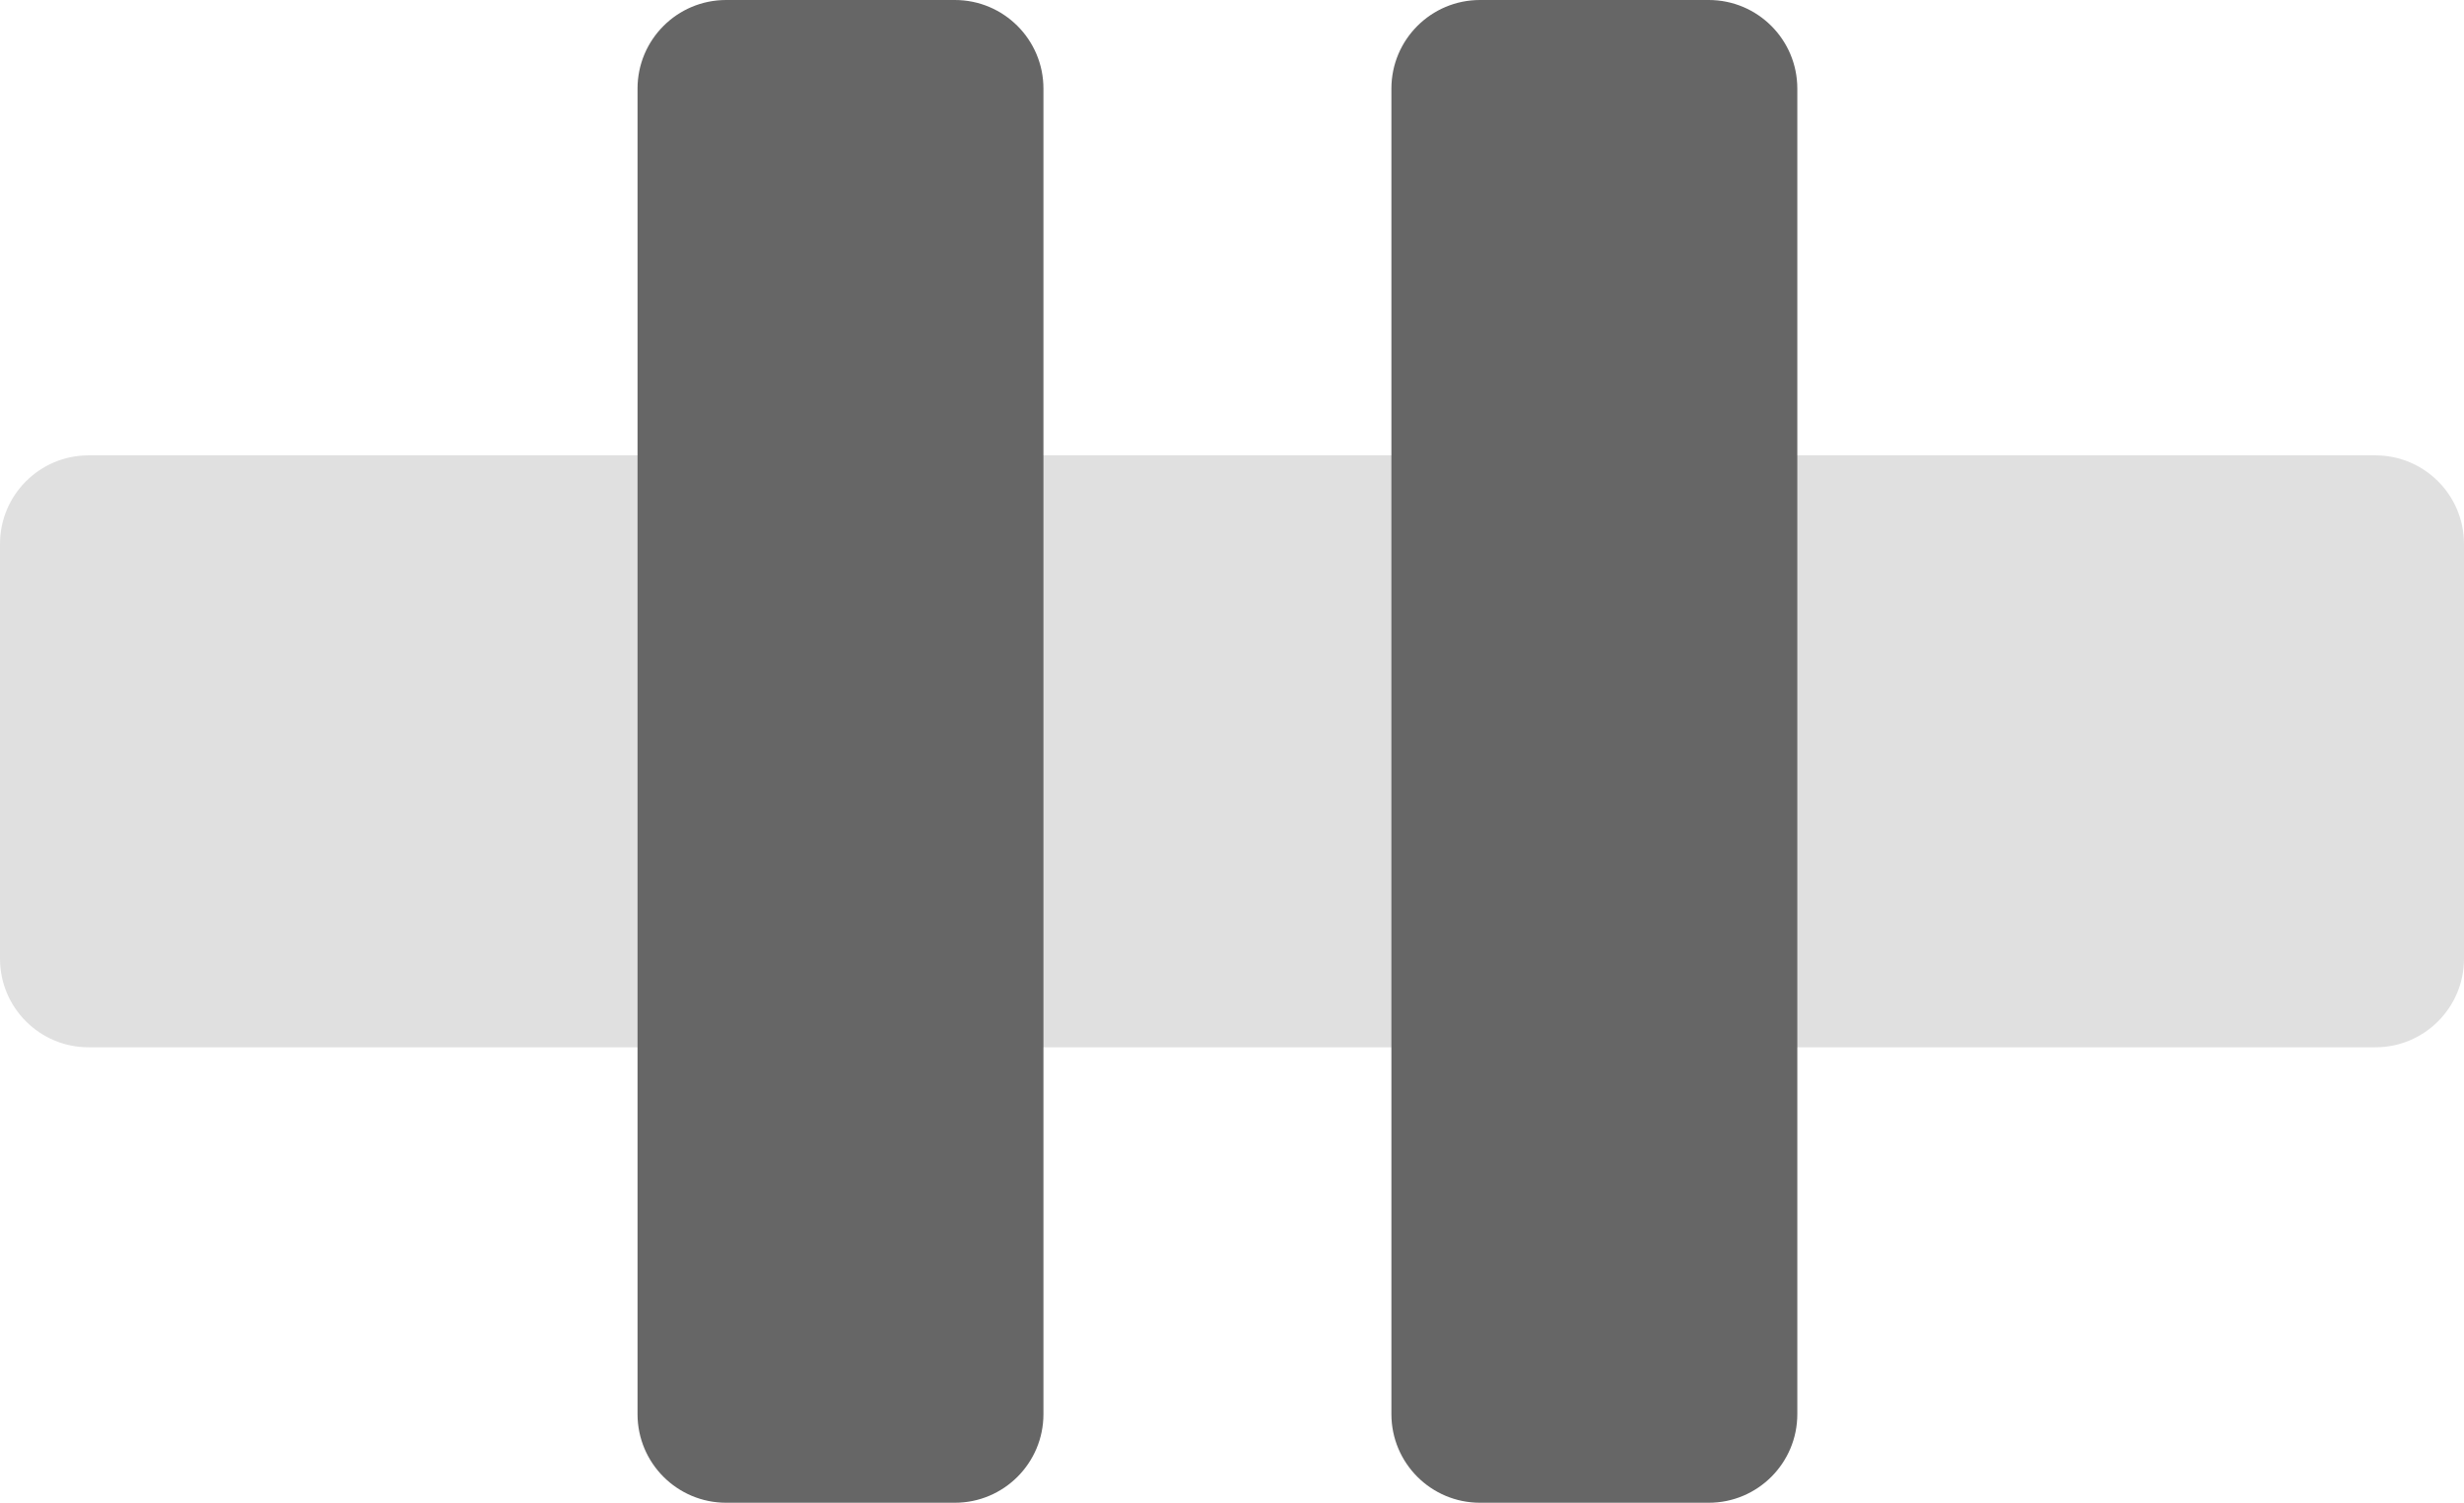
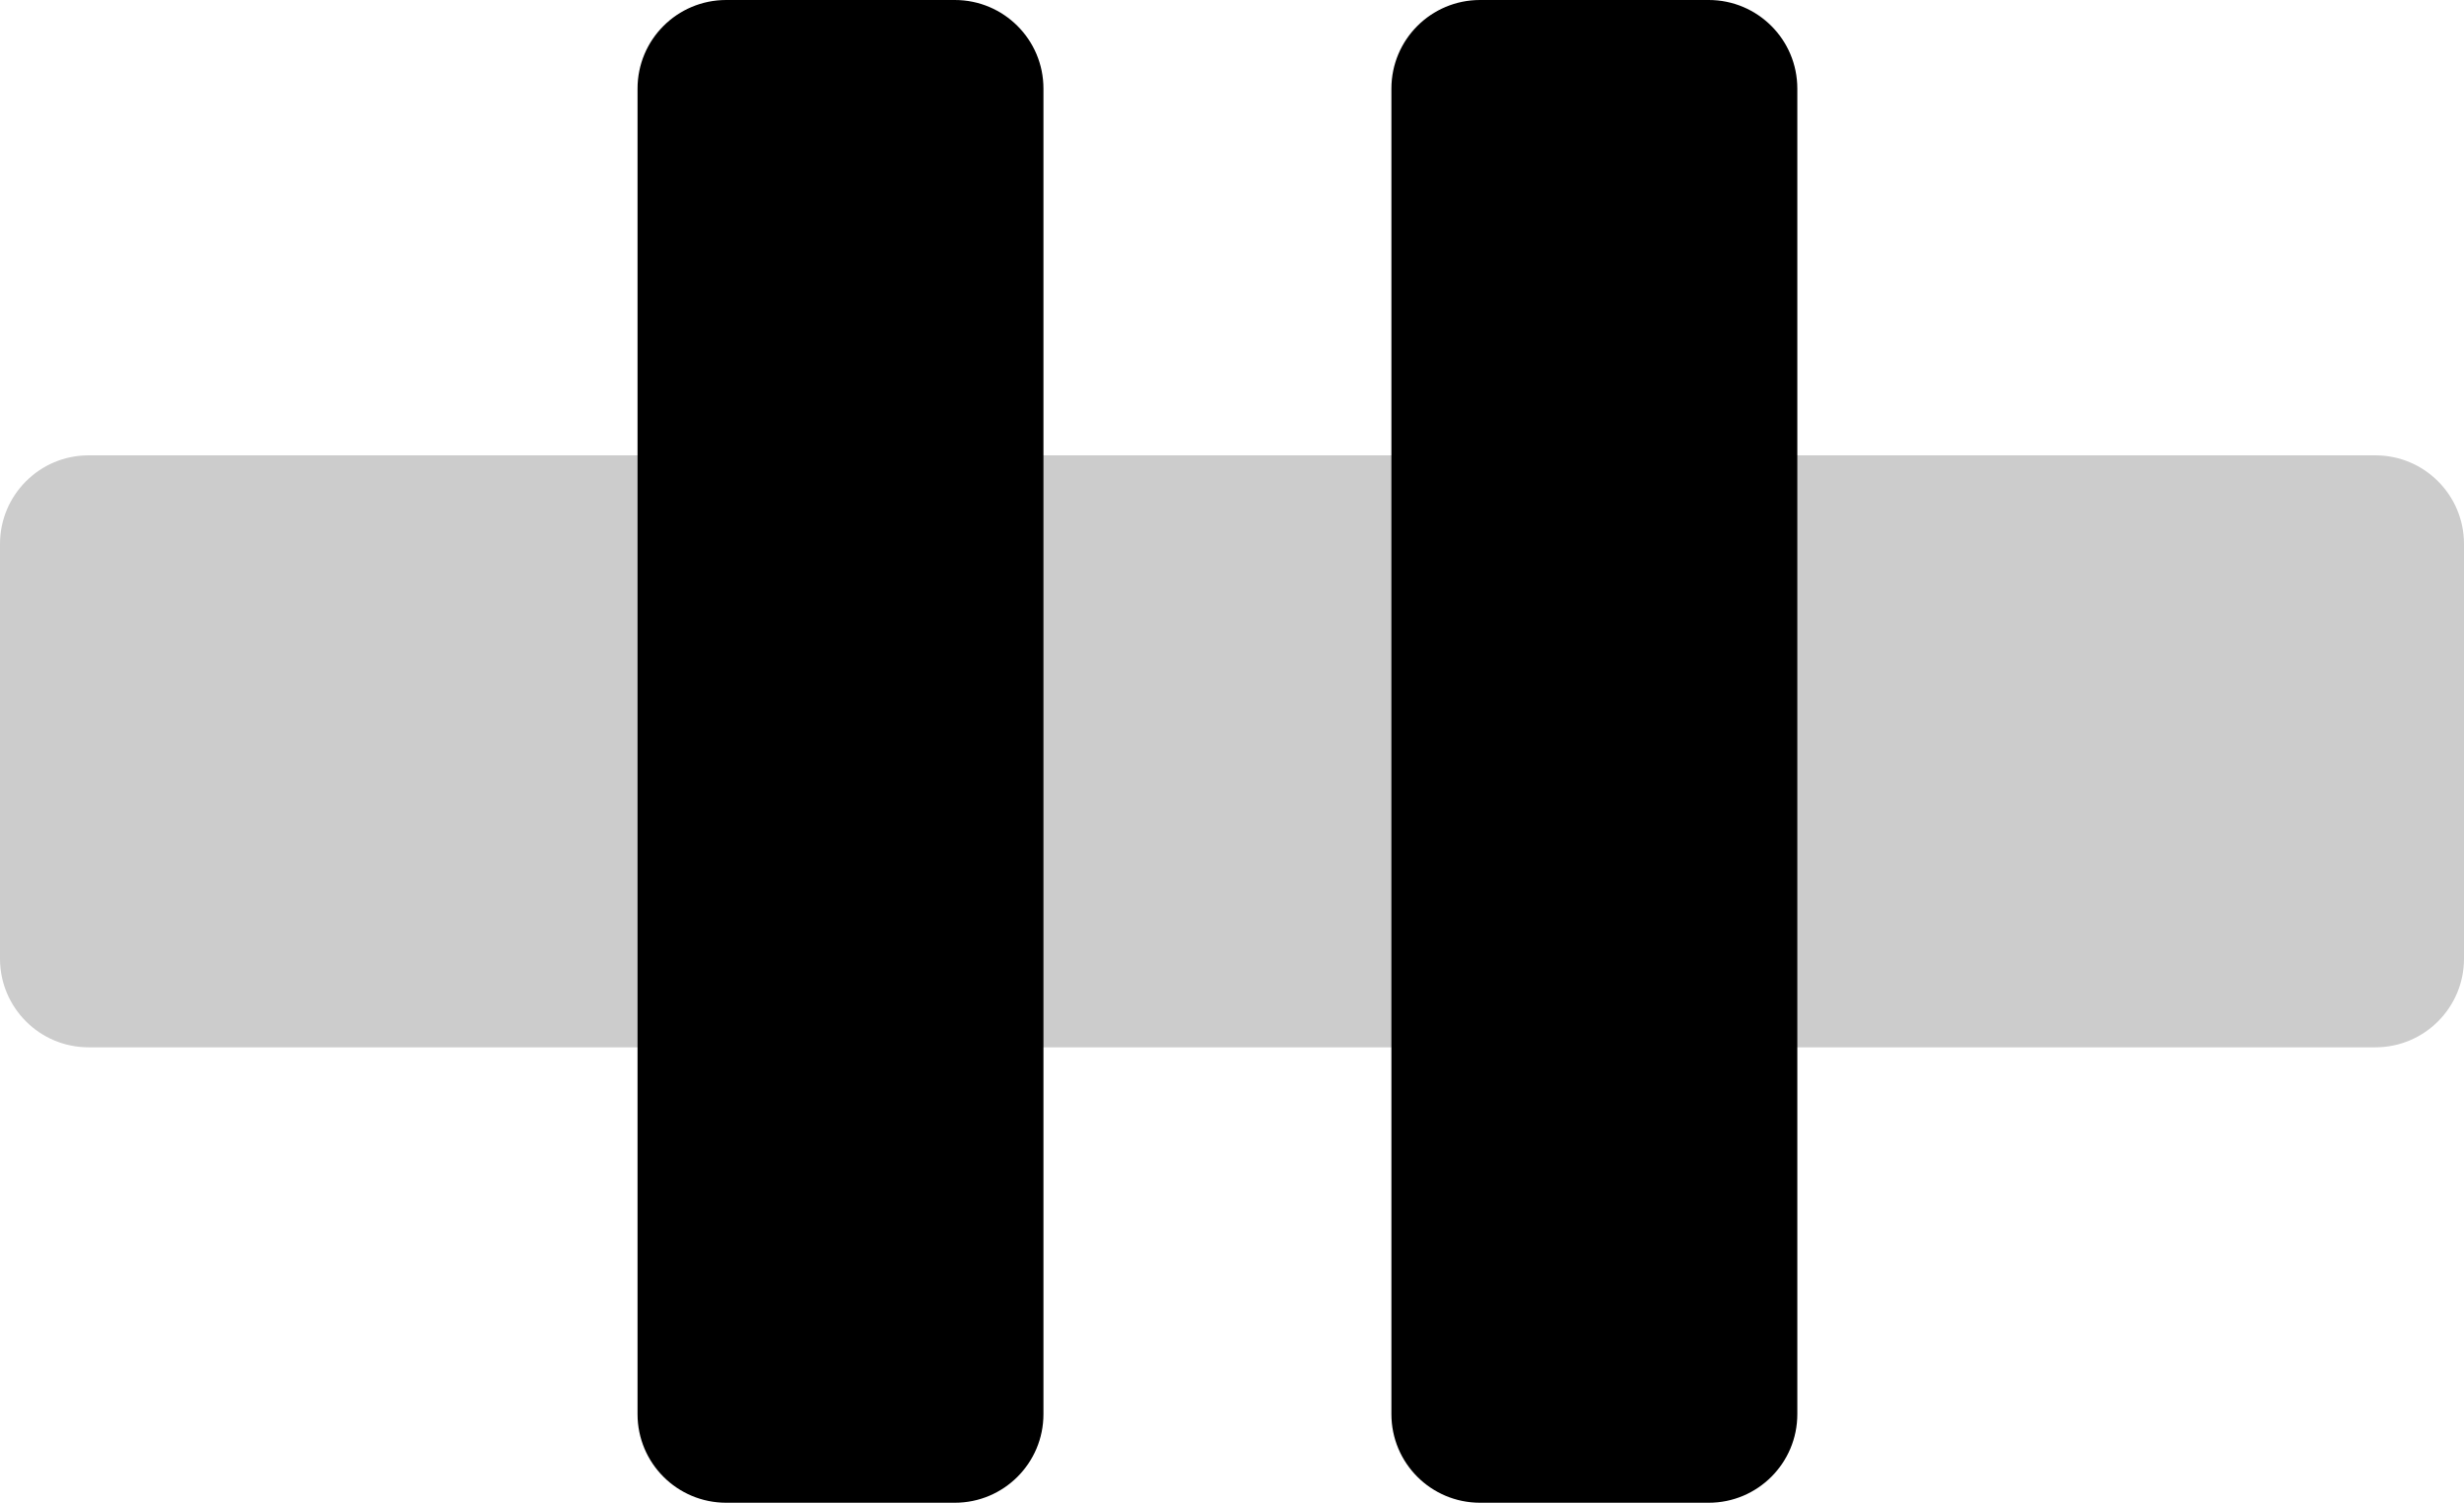
<svg xmlns="http://www.w3.org/2000/svg" width="27.808" height="16.96" viewBox="0 0 27.808 16.96">
  <g id="Group_48" data-name="Group 48" transform="translate(0 0)">
-     <rect id="Rectangle_86" data-name="Rectangle 86" width="27.808" height="6.681" rx="1" transform="translate(0 5.139)" fill="#666" opacity="0.2" />
-     <rect id="Rectangle_87" data-name="Rectangle 87" width="4.581" height="16.96" rx="1" transform="translate(7.195)" fill="#666" />
-     <rect id="Rectangle_88" data-name="Rectangle 88" width="4.581" height="16.96" rx="1" transform="translate(15.703)" fill="#666" />
+     <rect id="Rectangle_86" data-name="Rectangle 86" width="27.808" height="6.681" rx="1" transform="translate(0 5.139)" opacity="0.2" />
+     <rect id="Rectangle_87" data-name="Rectangle 87" width="4.581" height="16.96" rx="1" transform="translate(7.195)" />
+     <rect id="Rectangle_88" data-name="Rectangle 88" width="4.581" height="16.96" rx="1" transform="translate(15.703)" />
  </g>
</svg>
